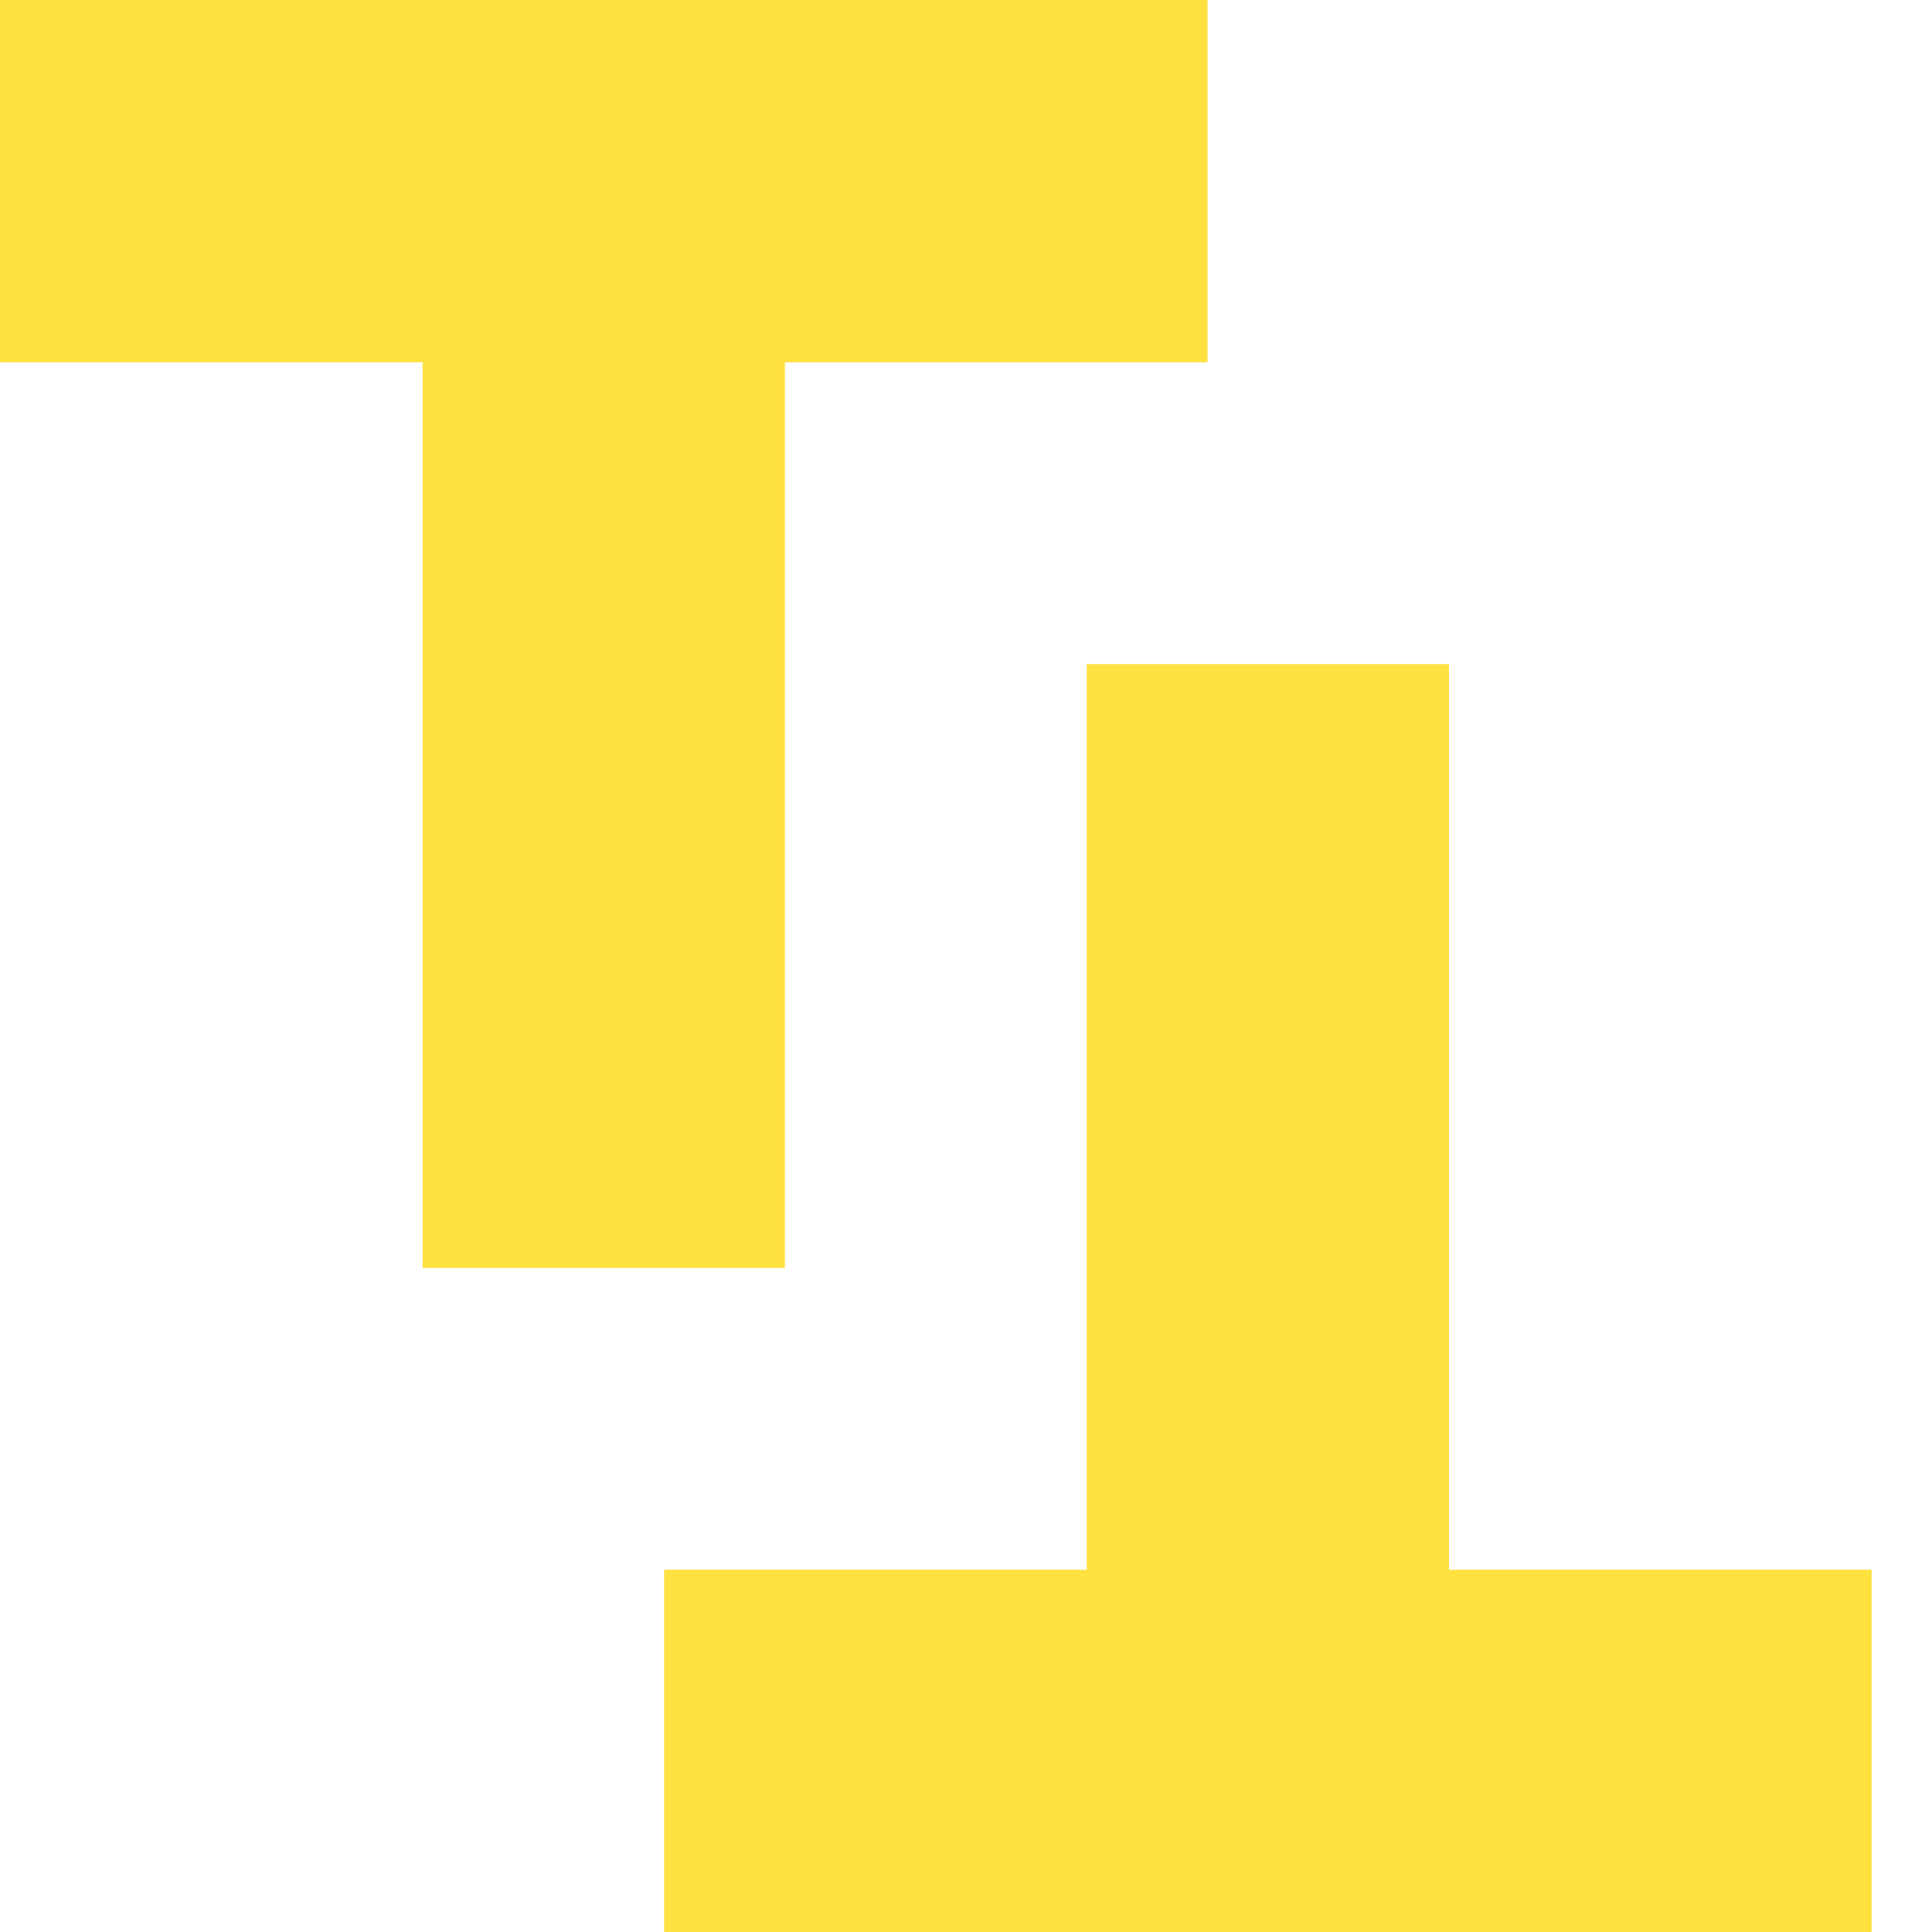
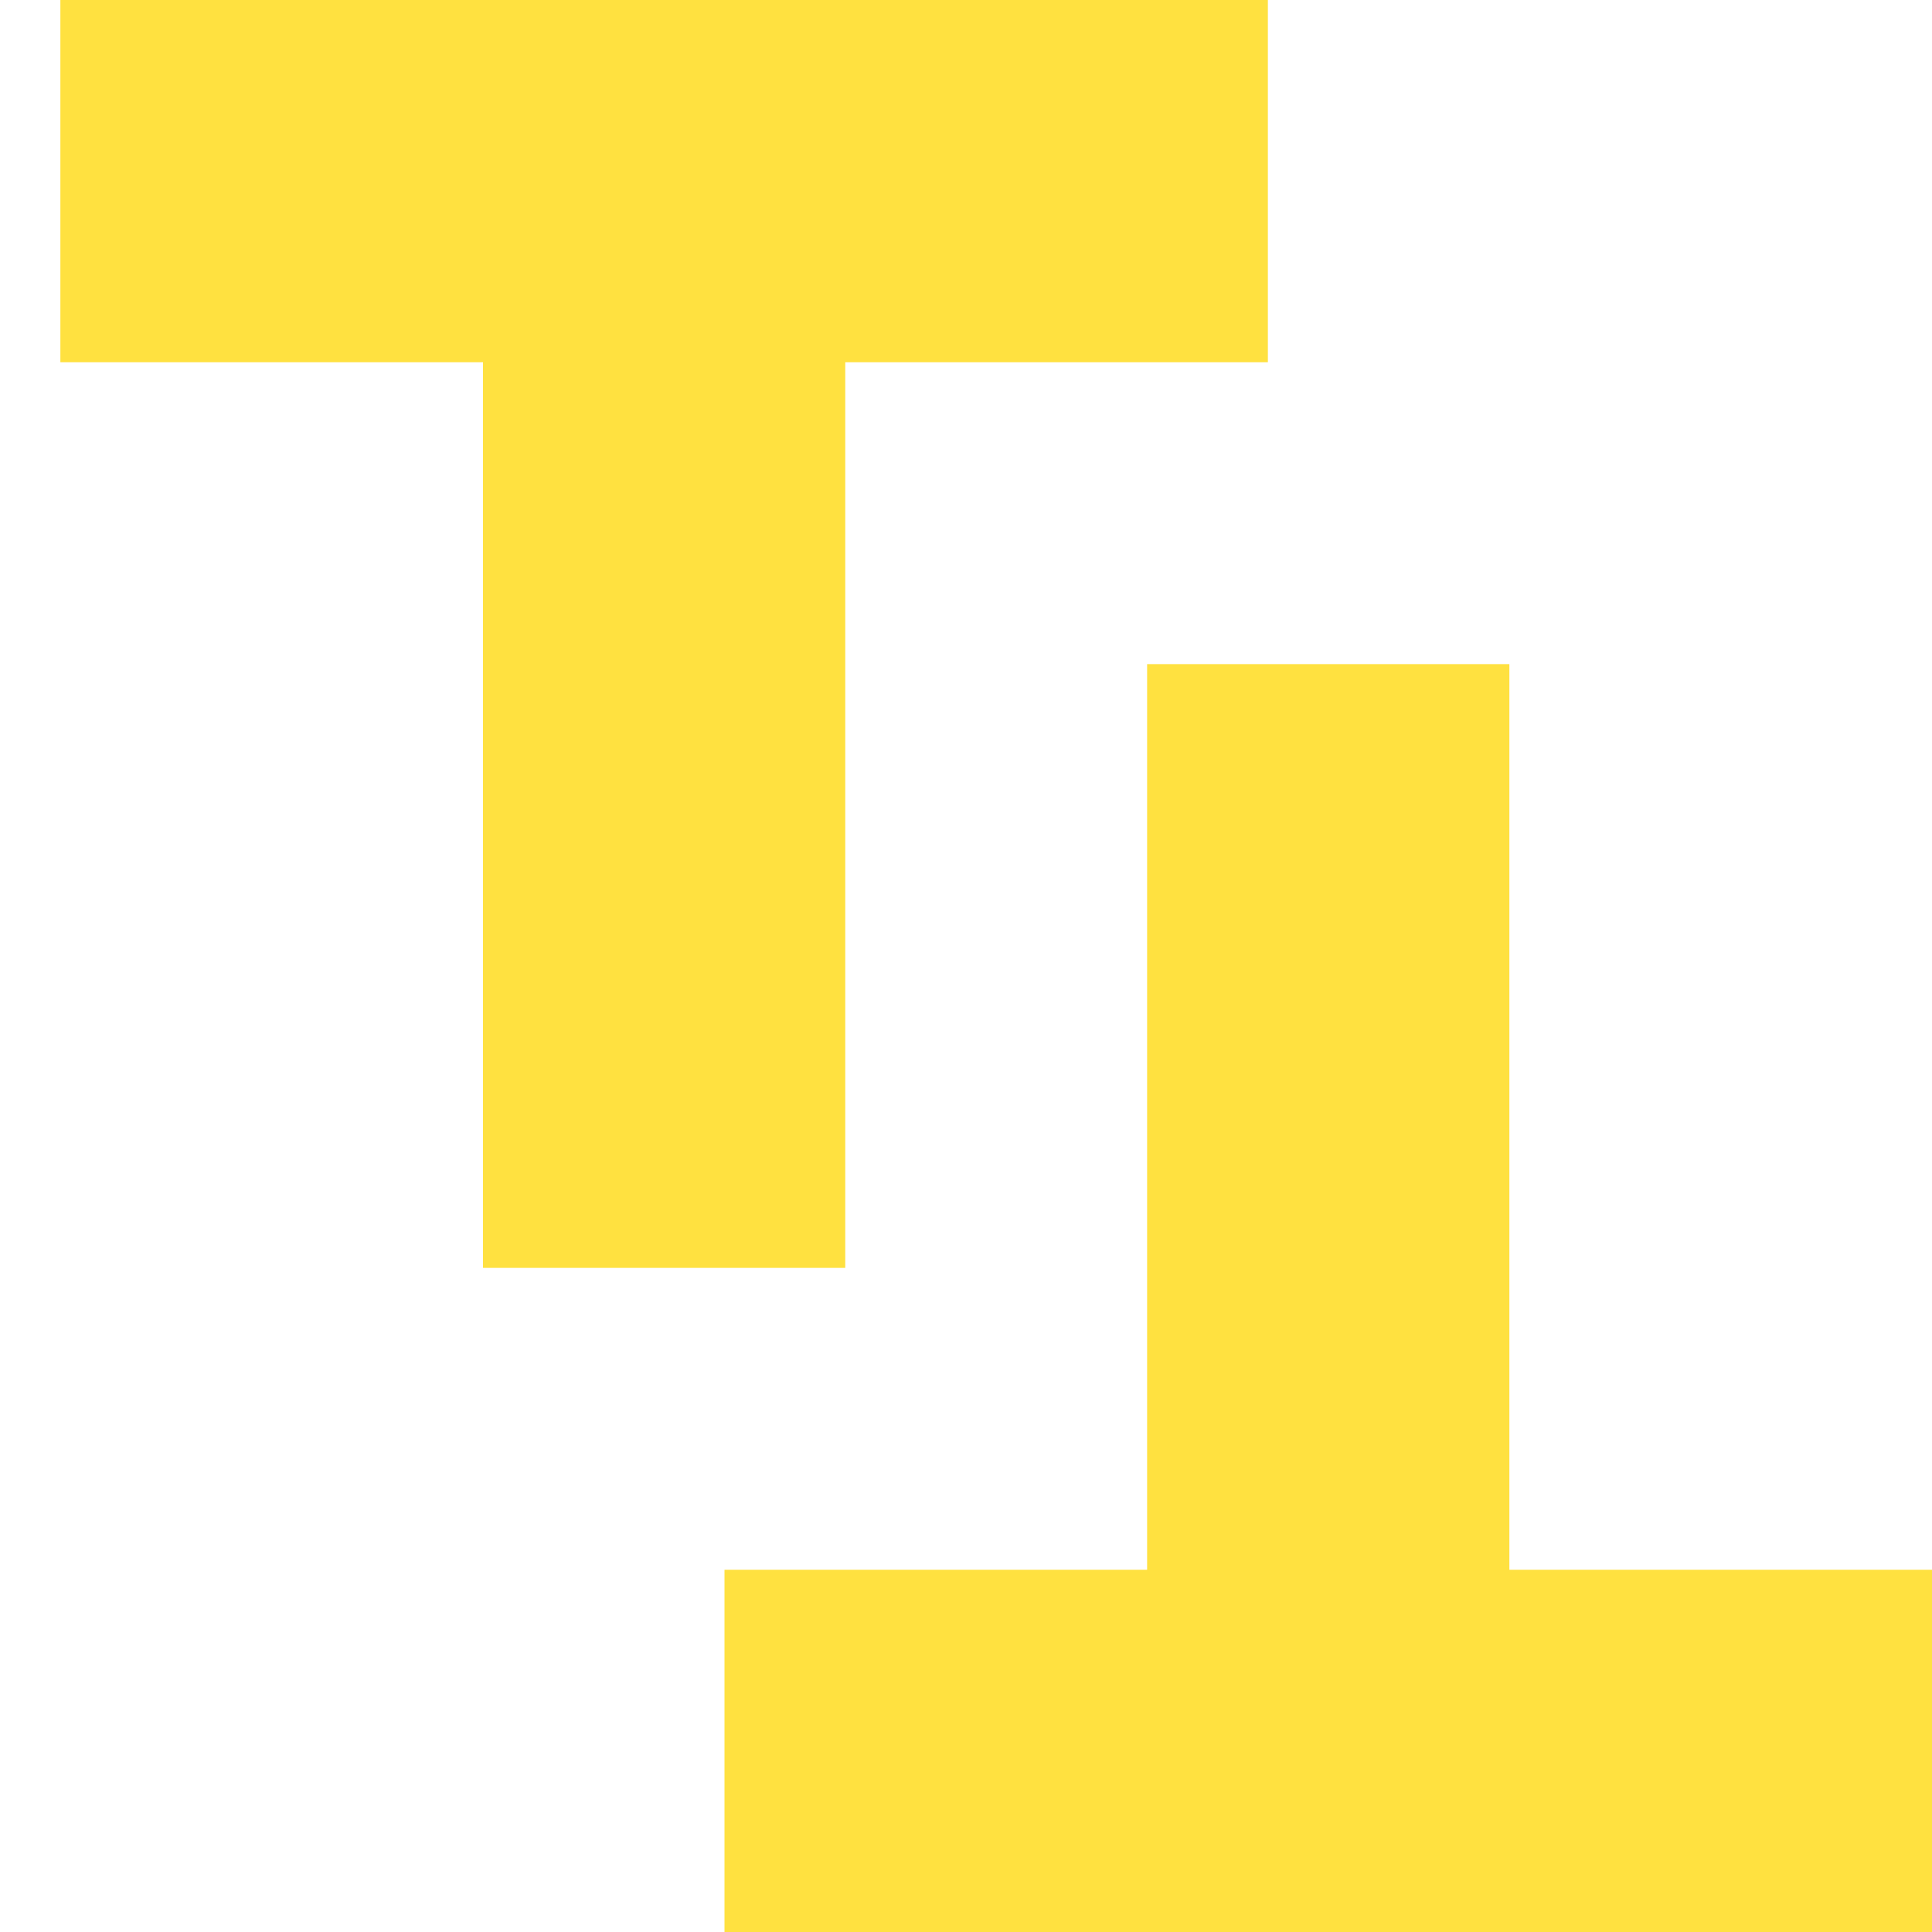
<svg xmlns="http://www.w3.org/2000/svg" viewBox="0 0 32 32">
-   <rect x="0" y="0" width="20" height="6" fill="#ffe140" />
-   <rect x="7" y="5" width="6" height="16" fill="#ffe140" />
-   <rect x="18" y="11" width="6" height="16" fill="#ffe140" />
-   <rect x="11" y="26" width="20" height="6" fill="#ffe140" />
+   <rect x="1" y="0" width="20" height="6" fill="#ffe140" />
+   <rect x="8" y="5" width="6" height="16" fill="#ffe140" />
+   <rect x="19" y="11" width="6" height="16" fill="#ffe140" />
+   <rect x="12" y="26" width="20" height="6" fill="#ffe140" />
</svg>
